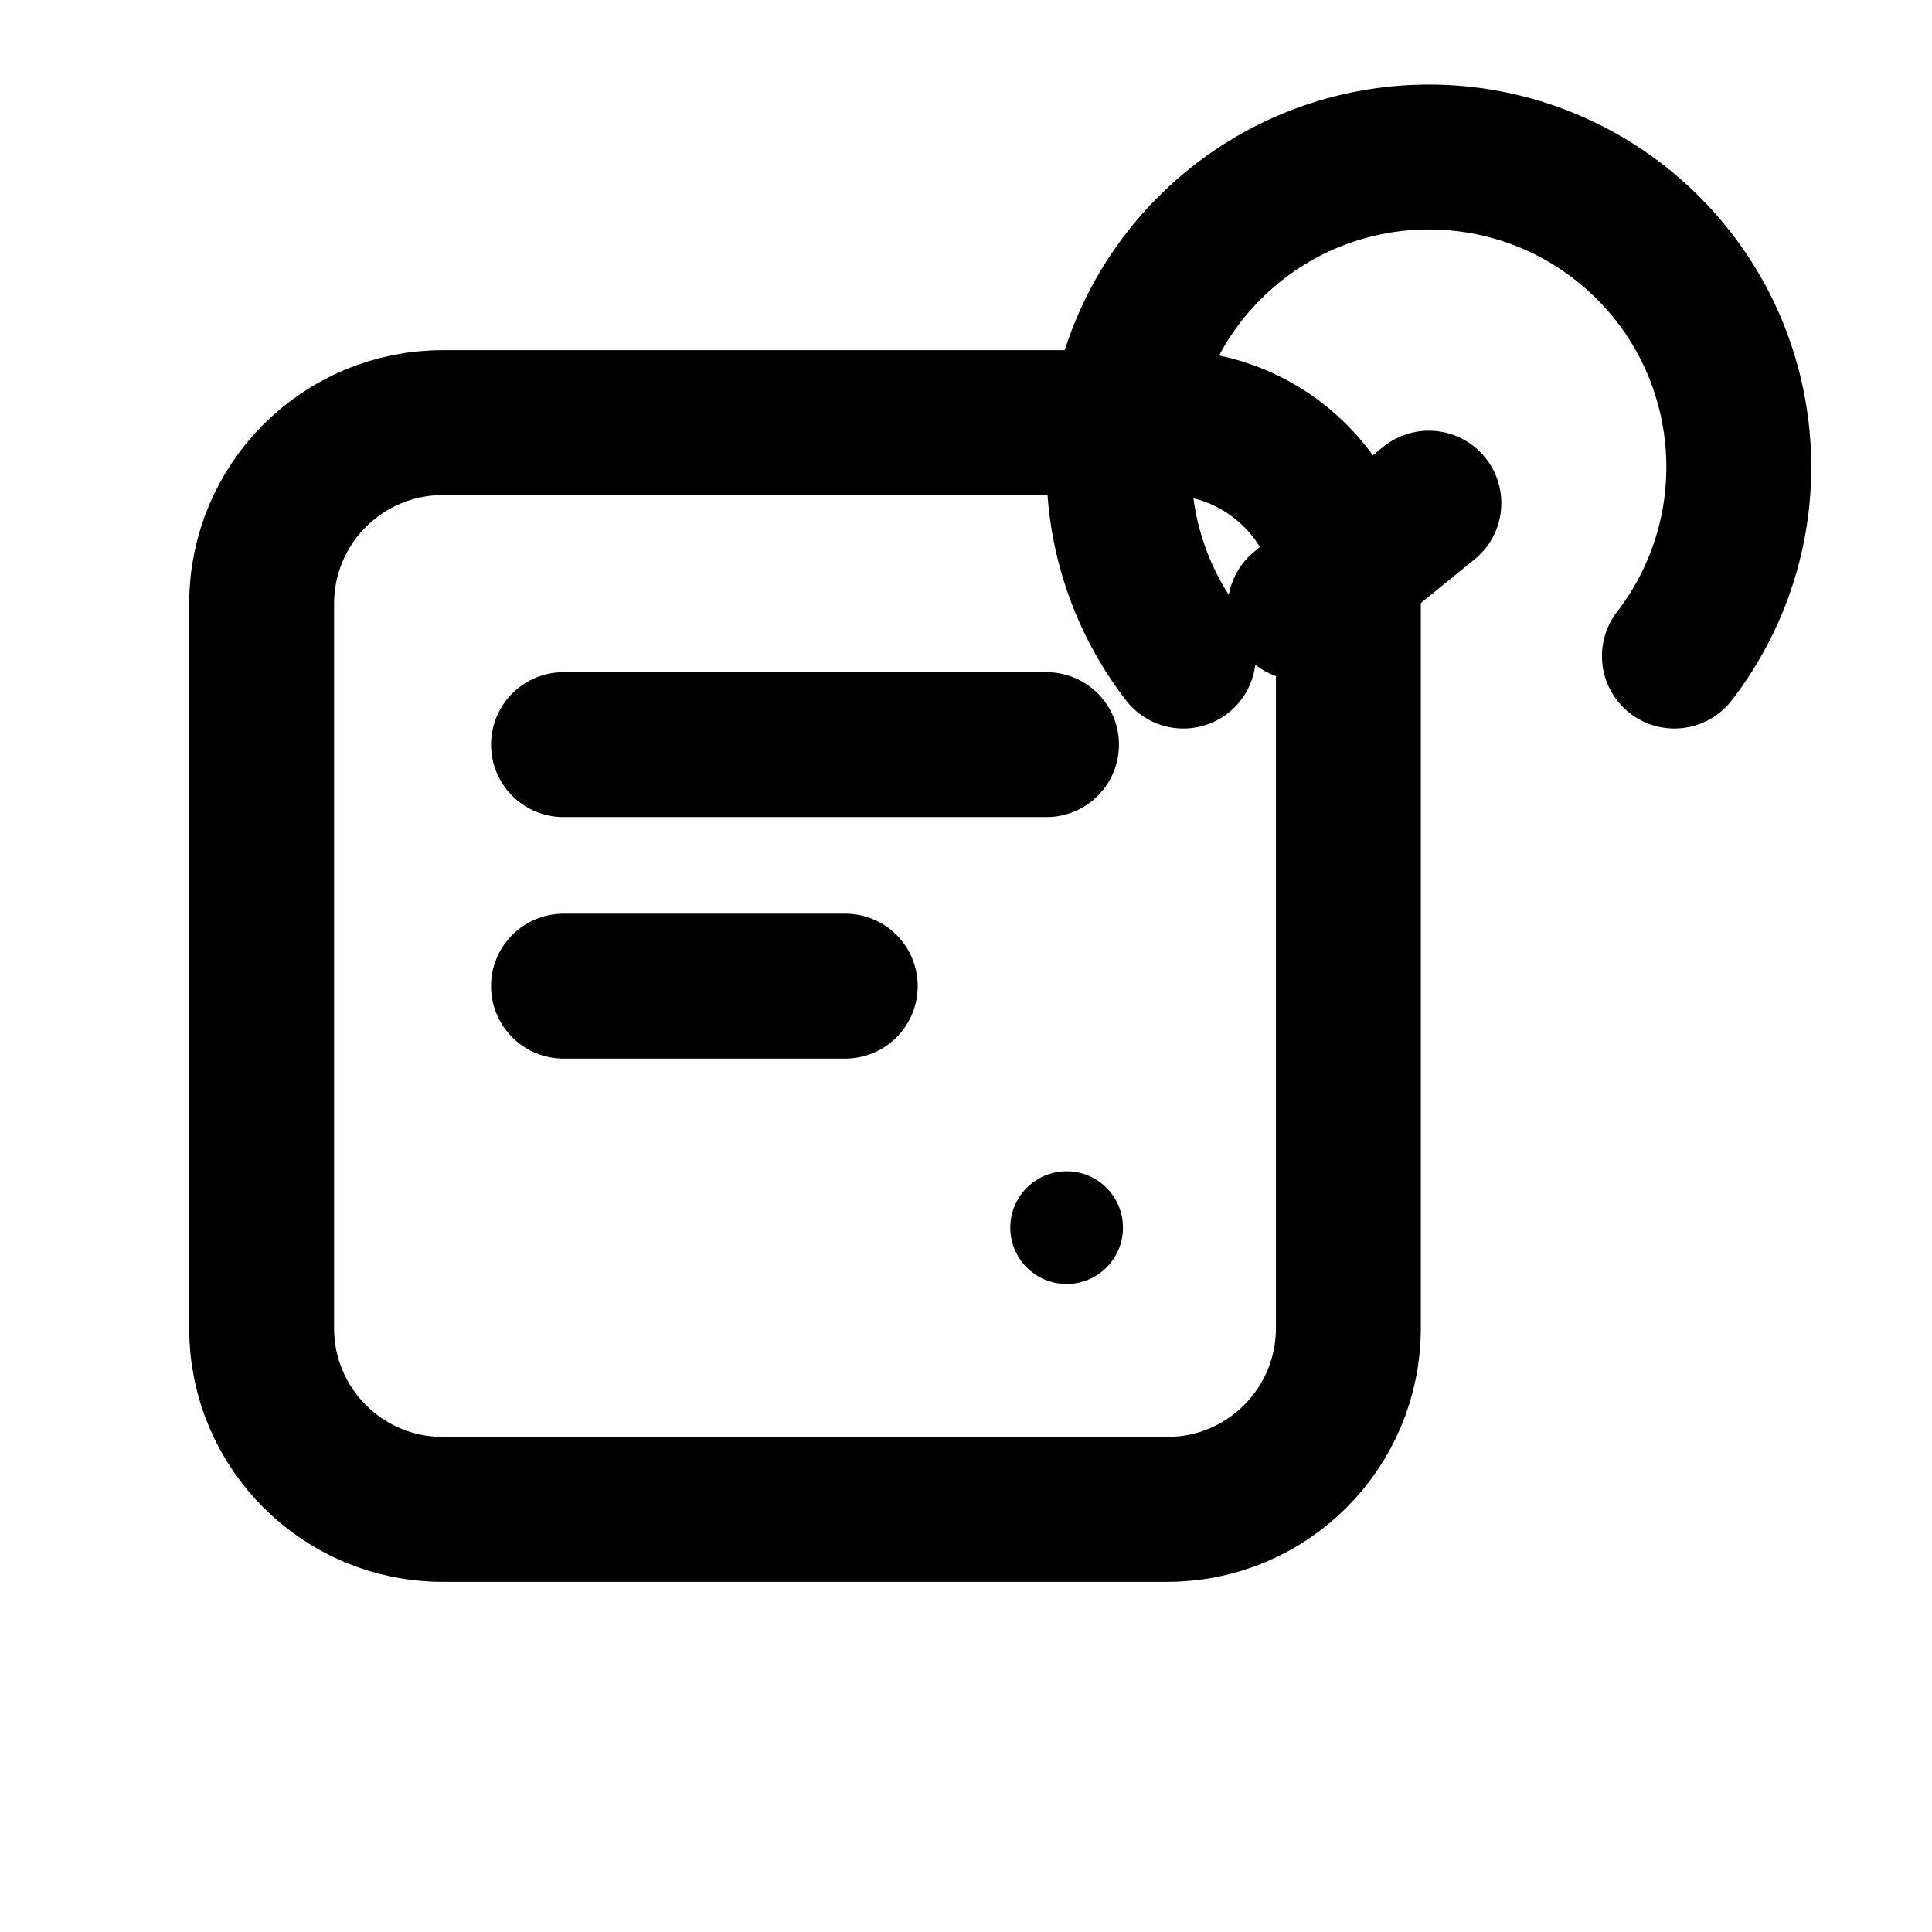
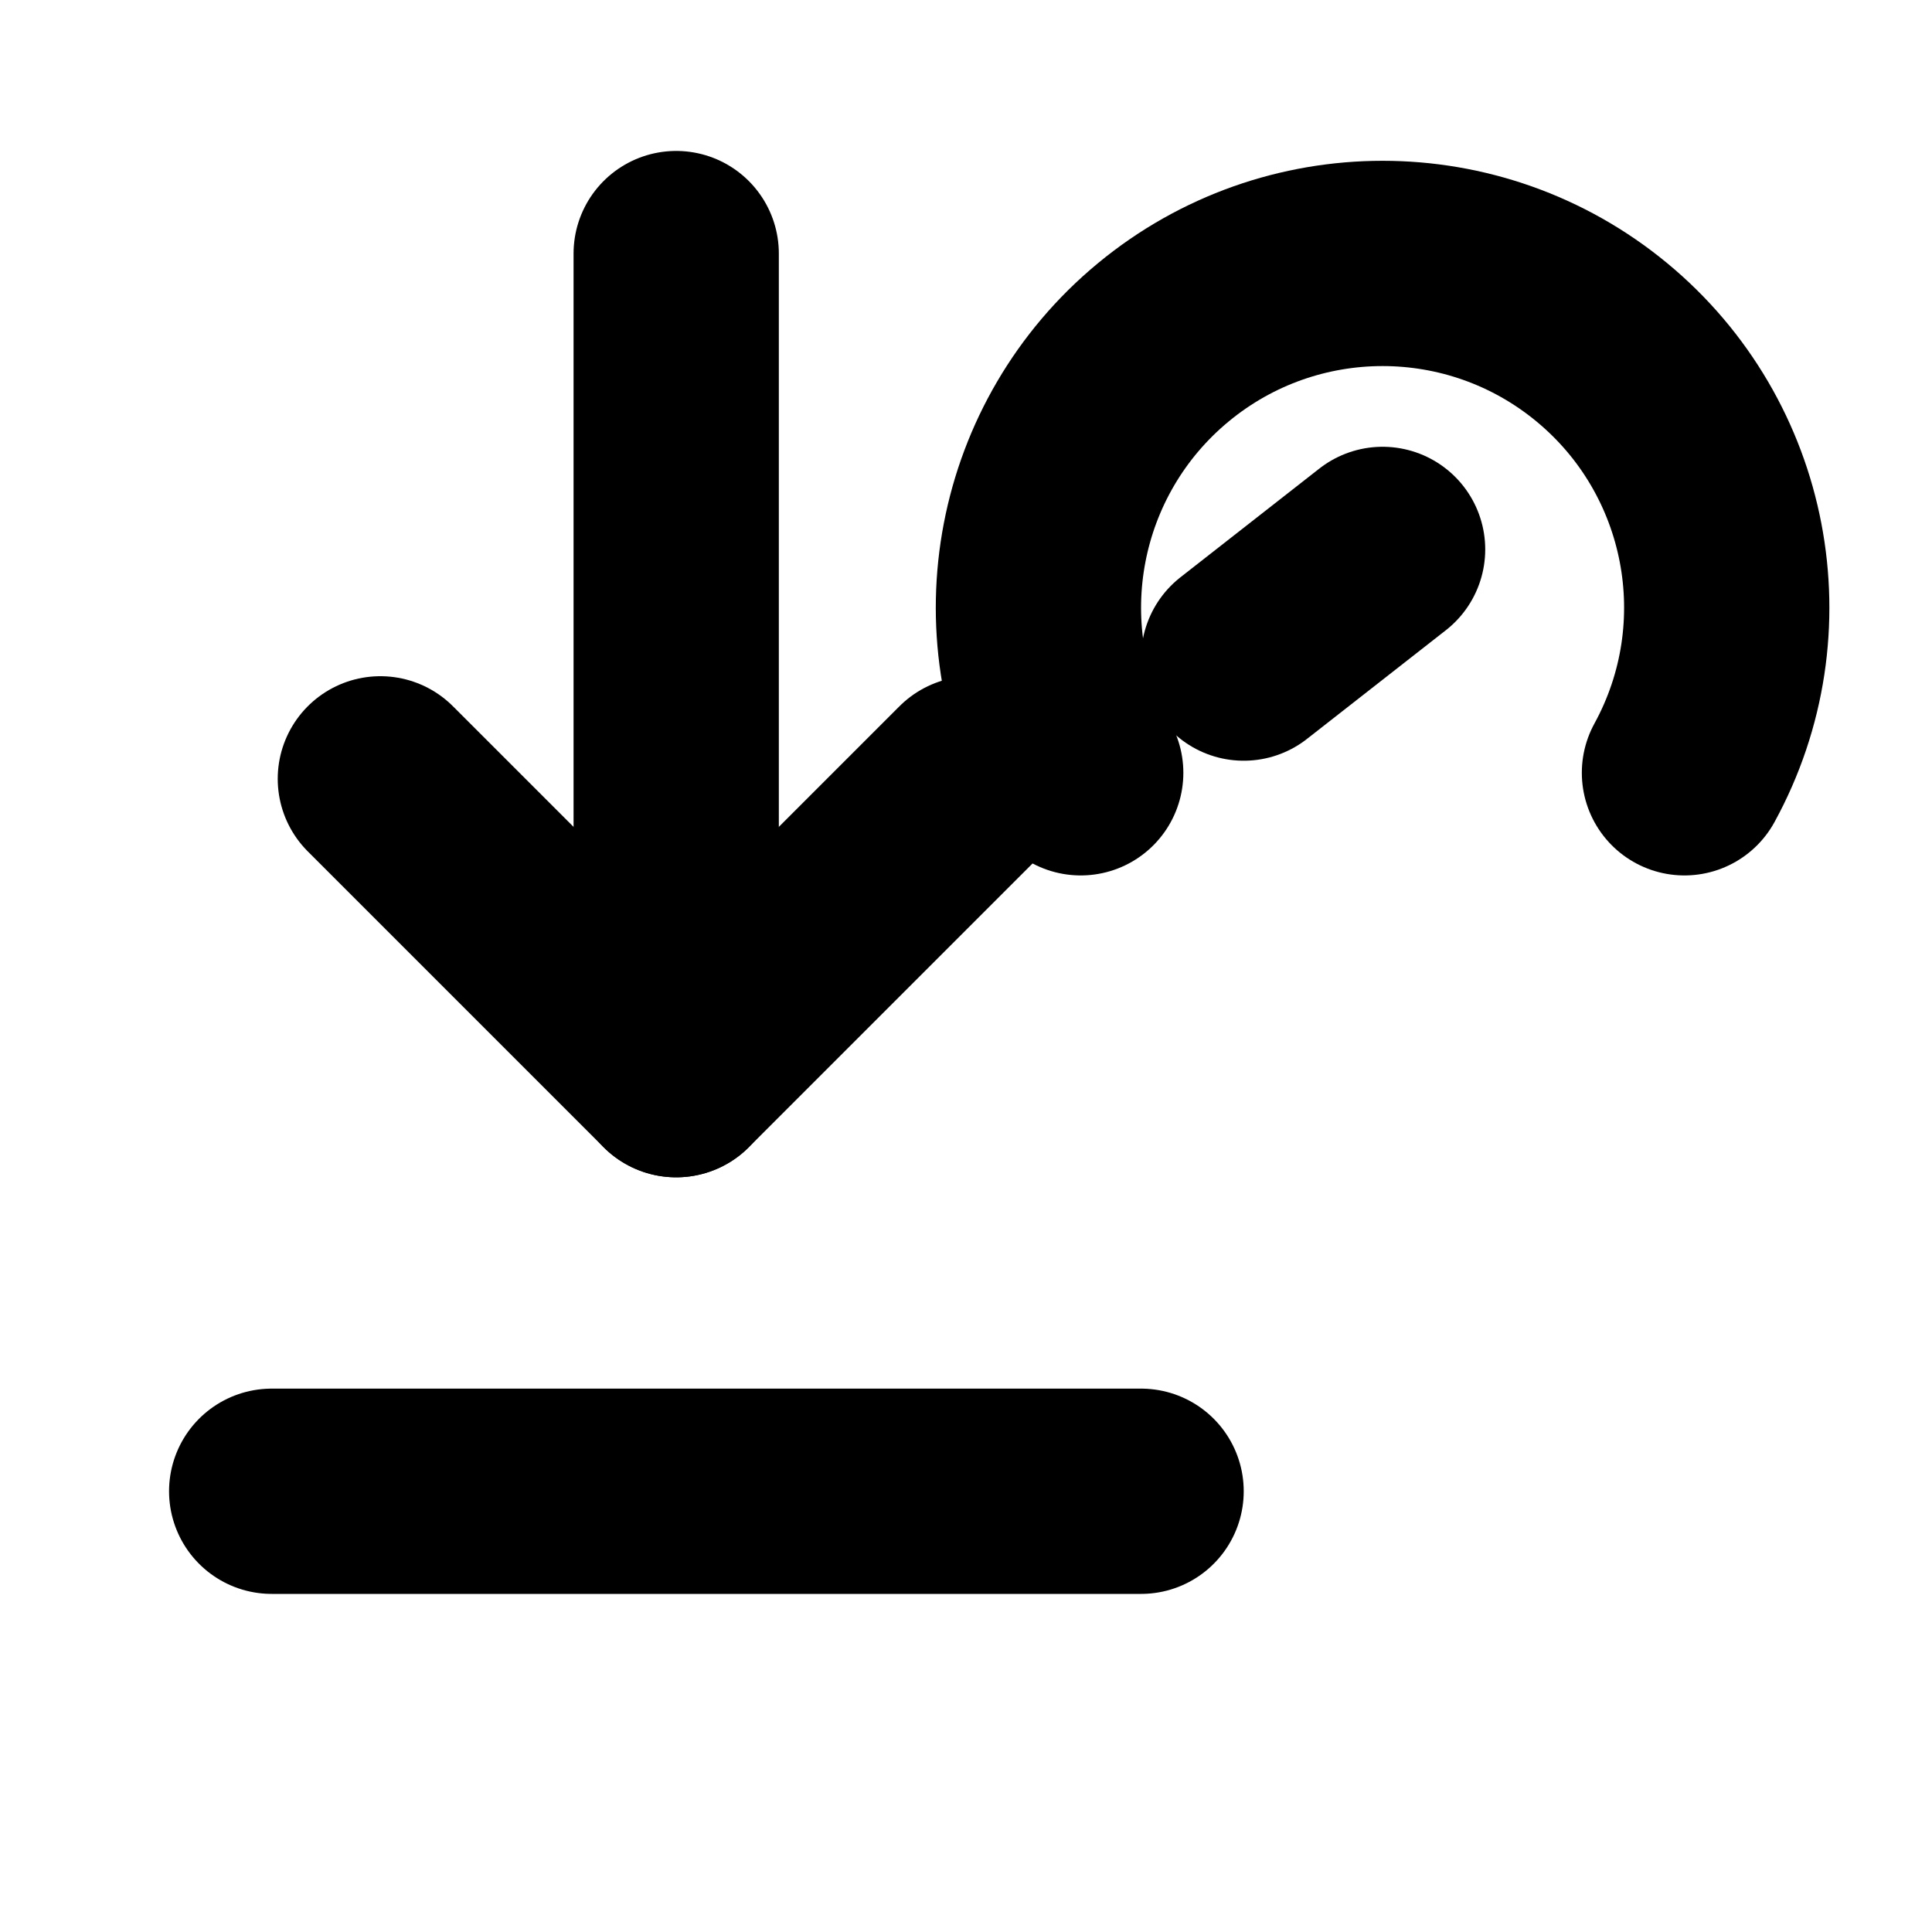
- <svg xmlns="http://www.w3.org/2000/svg" viewBox="0 0 24 24" width="24" height="24" fill="none" stroke="currentColor" stroke-width="1.8" stroke-linecap="round" stroke-linejoin="round" role="img" aria-labelledby="title desc">
-   <rect x="3.25" y="5.25" width="13.5" height="13.5" rx="2.25" />
-   <path d="M7 9.25h6" />
-   <path d="M7 12.25h3.5" />
-   <circle cx="13.25" cy="15.25" r=".7" fill="currentColor" stroke="none" />
-   <path d="M14.7 8.15a3.85 3.85 0 1 1 6.1 0" />
-   <path d="M17.75 6.25l-1.6 1.3" />
-   <circle cx="17.75" cy="6.25" r=".55" fill="currentColor" stroke="none" />
+ <svg xmlns="http://www.w3.org/2000/svg" viewBox="0 0 16 16" width="16" height="16" fill="none" stroke="currentColor" stroke-width="1.7" stroke-linecap="round" stroke-linejoin="round" role="img" aria-labelledby="title desc">
+   <path d="M5.6 2.1v6.8" />
+   <path d="M3.15 6.45L5.6 8.9l2.45-2.45" />
+   <path d="M2.25 12.35h7.2" />
+   <path d="M8.95 6.4a2.85 2.85 0 1 1 5 0" />
+   <path d="M11.45 4.55l-1.15.9" />
+   <circle cx="11.45" cy="4.55" r=".42" fill="currentColor" stroke="none" />
</svg>
